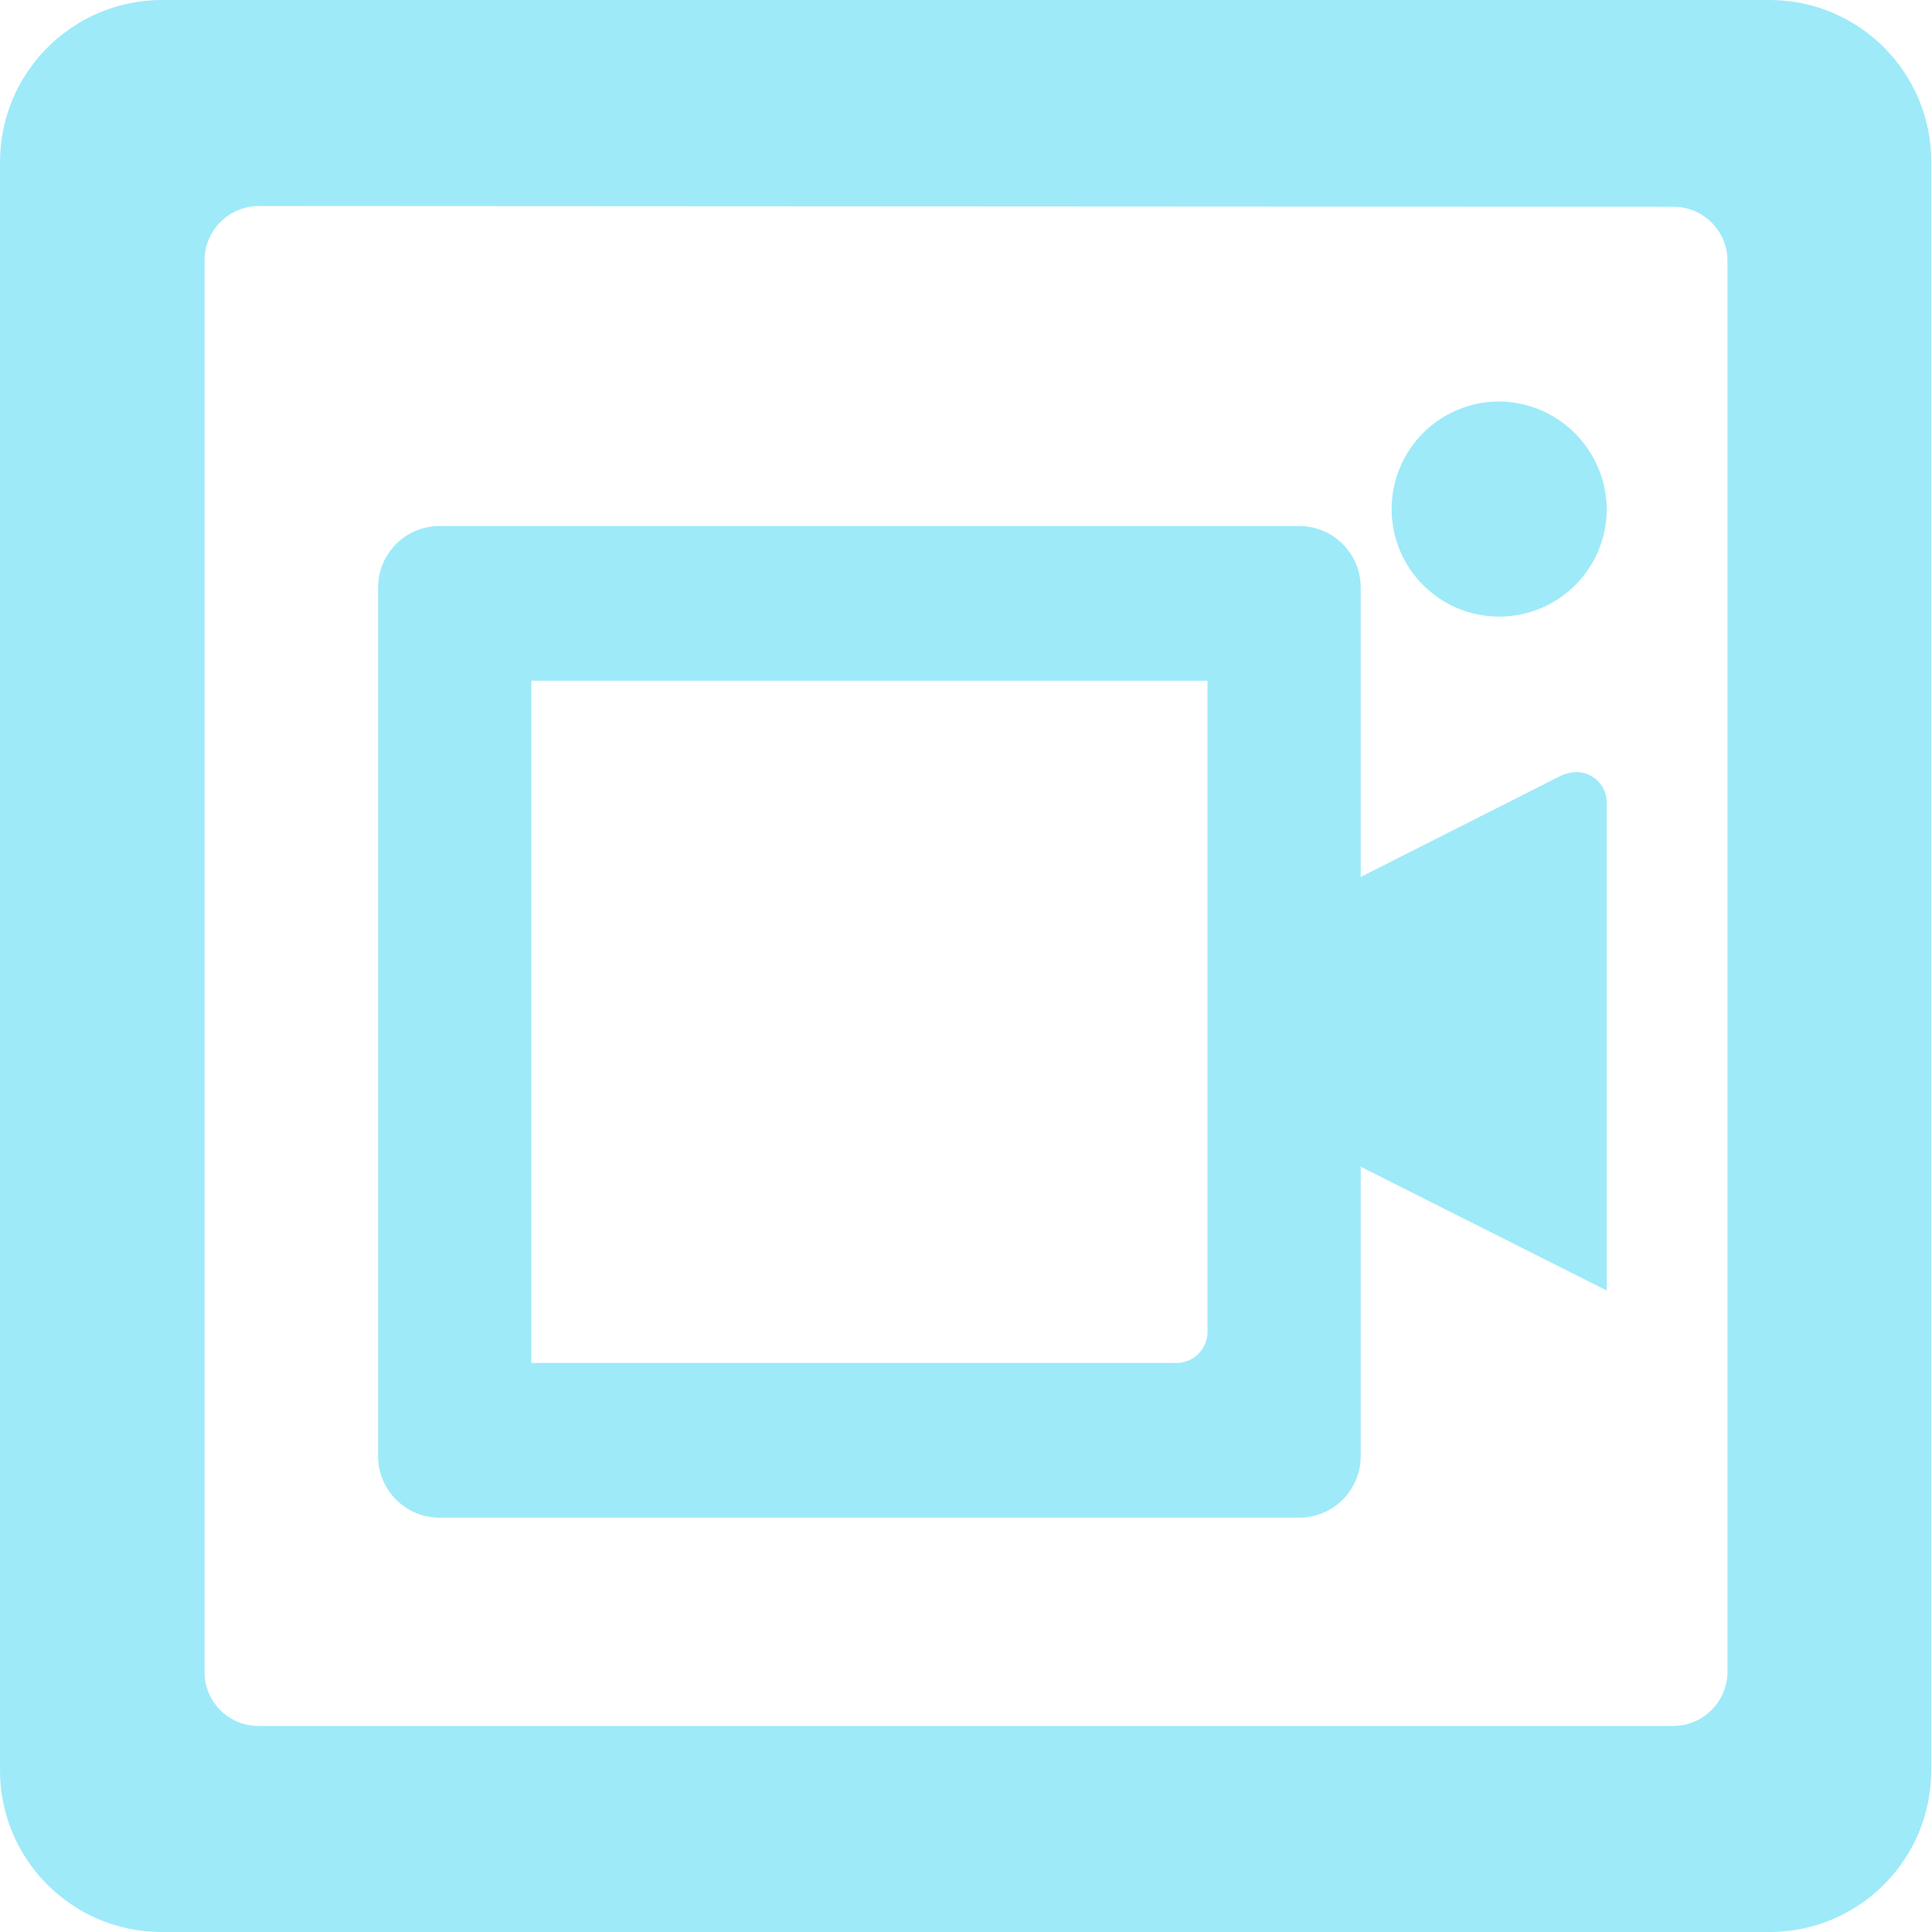
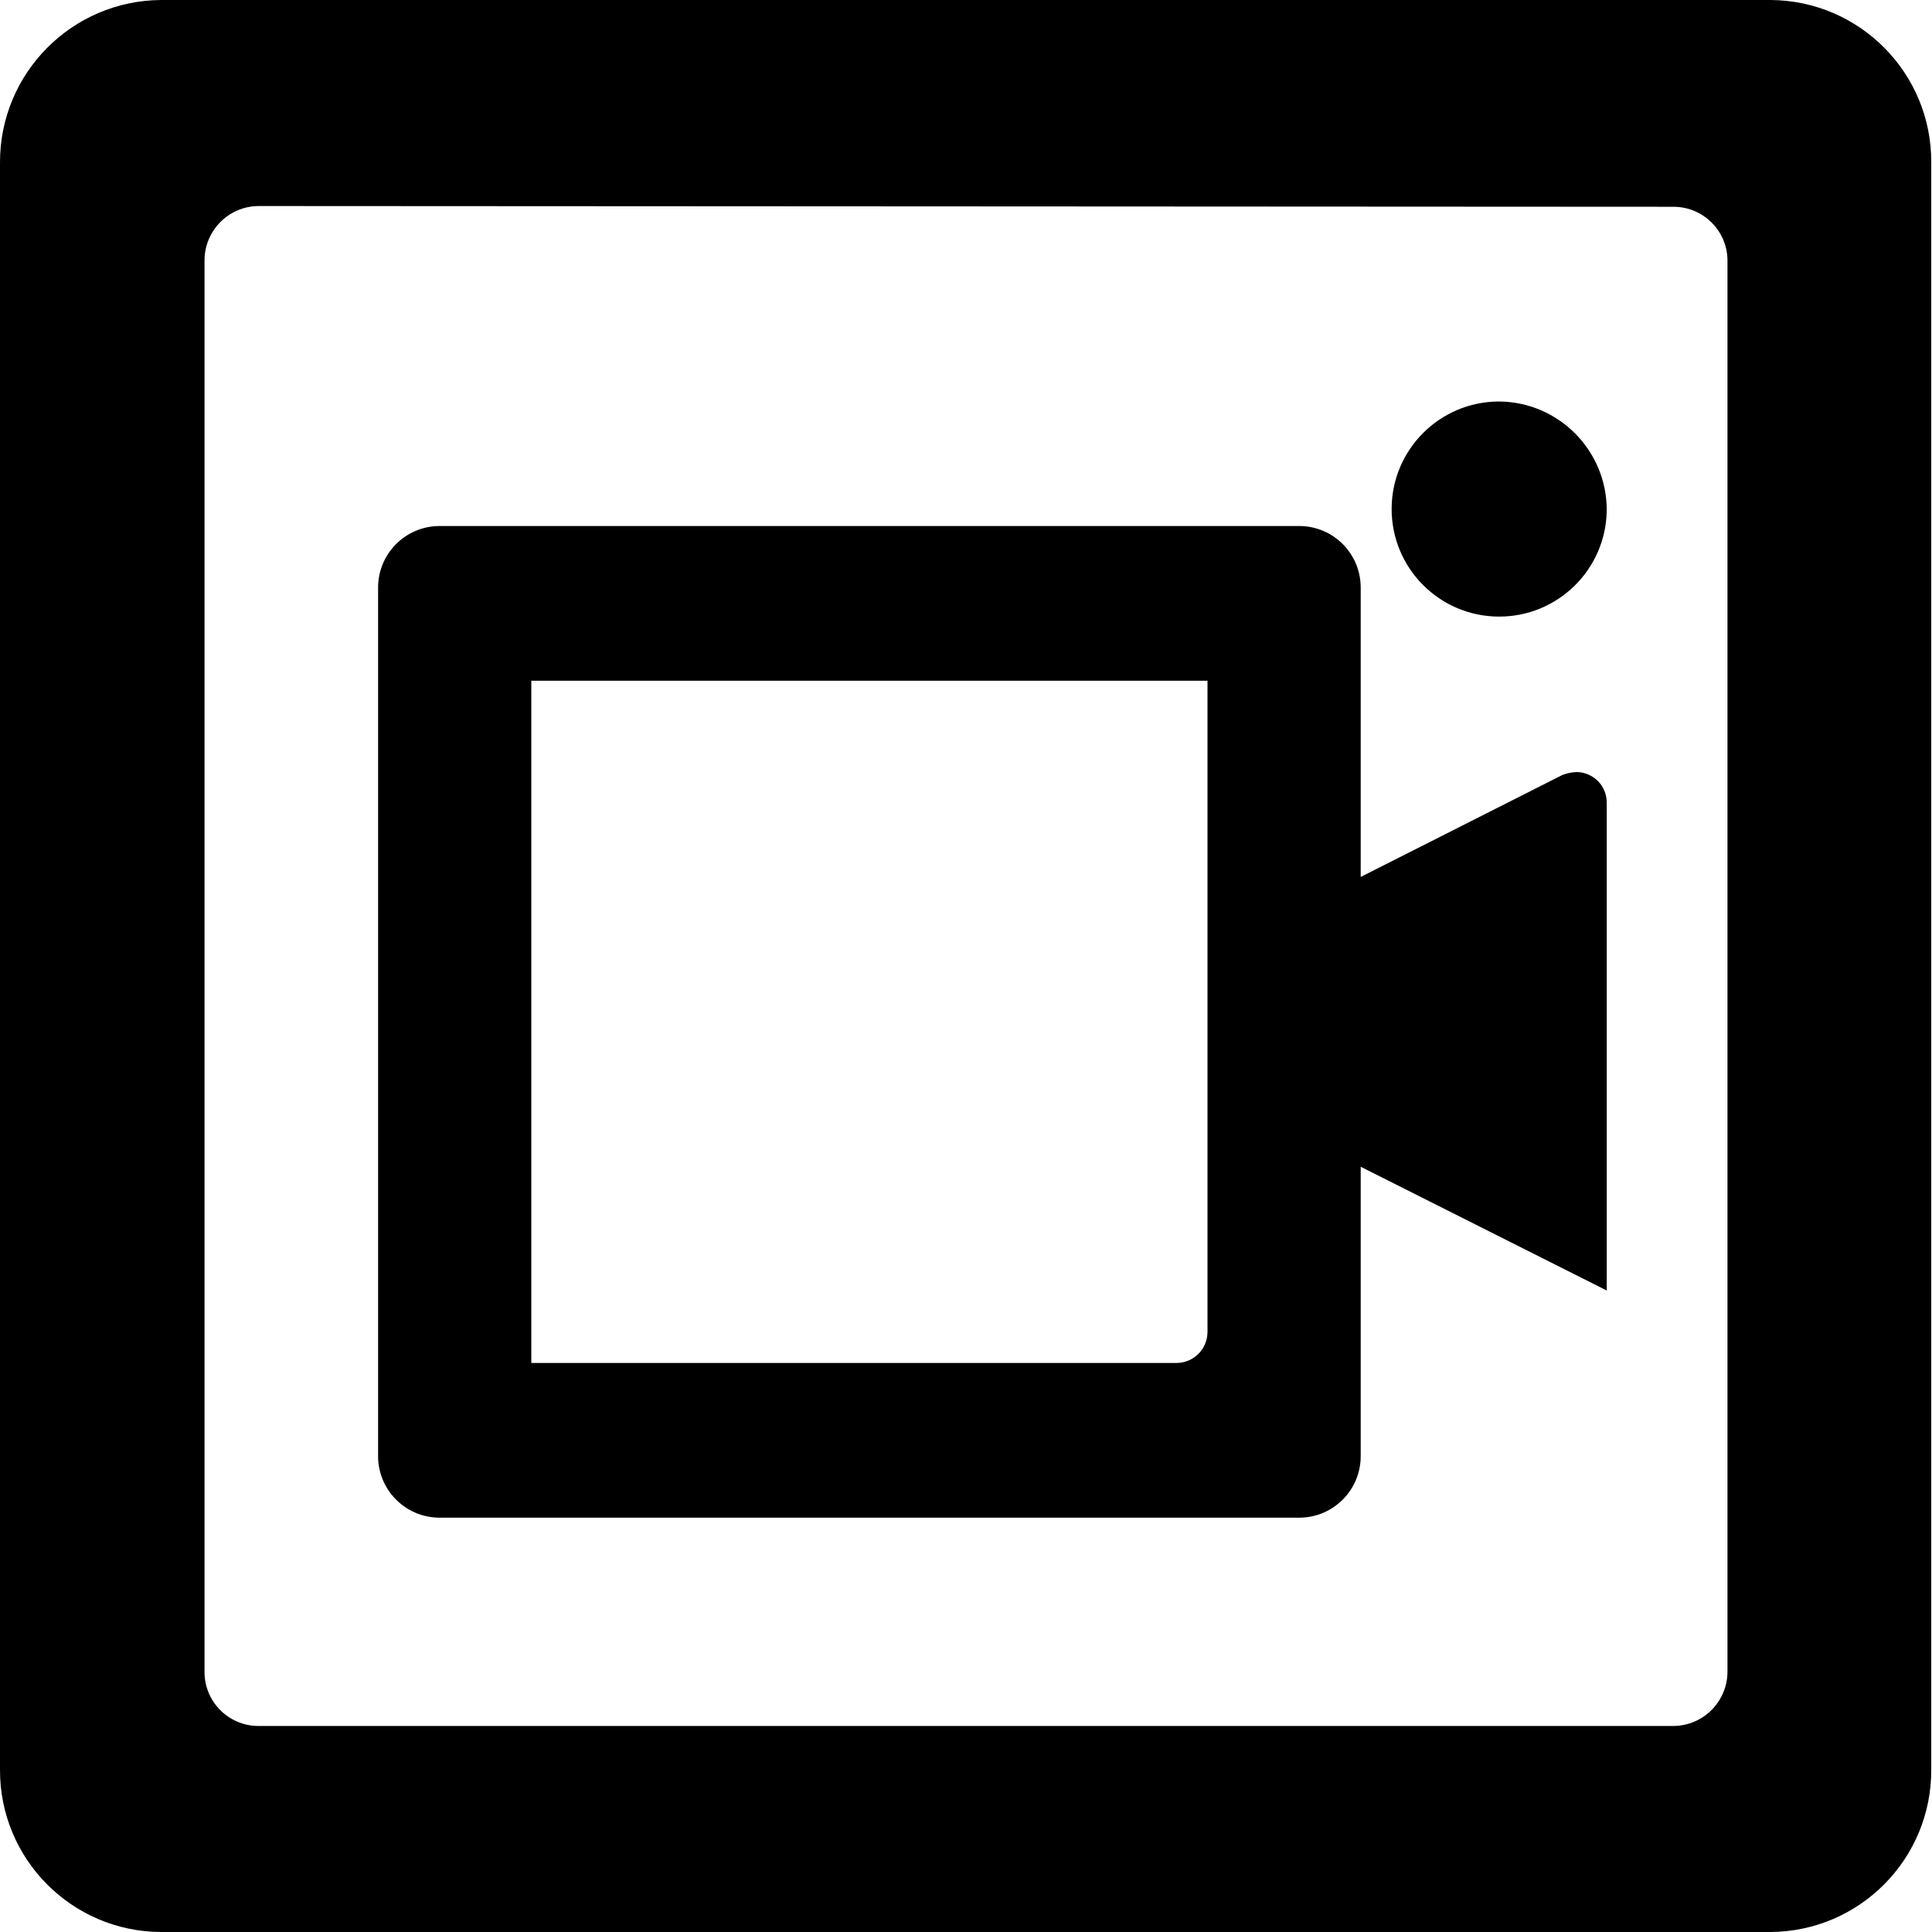
<svg xmlns="http://www.w3.org/2000/svg" class="source-image" viewBox="0 0 255.901 256">
-   <path d="M21.3,0A21.489,21.489,0,0,0,0,21.5v213A21.425,21.425,0,0,0,21.3,256H234.6a21.424,21.424,0,0,0,21.3-21.5V21.5A21.425,21.425,0,0,0,234.6,0ZM221.8,27.4a7.149,7.149,0,0,1,7.1,7.2V221.5a7.214,7.214,0,0,1-7.1,7.2H34.2a7.149,7.149,0,0,1-7.1-7.2V34.5a7.214,7.214,0,0,1,7.1-7.2" fill="#9eeaf9" />
-   <path d="M155.9,180.6H70.4V90.2H160v86.3a4.118,4.118,0,0,1-4.1,4.1M207,102.7l-26.7,13.5V77.9a8.152,8.152,0,0,0-8.1-8.2H58.2a8.152,8.152,0,0,0-8.1,8.2v115a8.152,8.152,0,0,0,8.1,8.2h114a8.152,8.152,0,0,0,8.1-8.2V154.6L212.9,171V106.4a4.034,4.034,0,0,0-4-4.1,5.848,5.848,0,0,0-1.9.4" fill="#9eeaf9" />
-   <path d="M212.9,67.6a14.251,14.251,0,1,1-14.3-14.4,14.382,14.382,0,0,1,14.3,14.4" fill="#9eeaf9" />
+   <path d="M21.3,0A21.489,21.489,0,0,0,0,21.5v213A21.425,21.425,0,0,0,21.3,256H234.6a21.424,21.424,0,0,0,21.3-21.5V21.5A21.425,21.425,0,0,0,234.6,0ZM221.8,27.4a7.149,7.149,0,0,1,7.1,7.2V221.5a7.214,7.214,0,0,1-7.1,7.2H34.2a7.149,7.149,0,0,1-7.1-7.2V34.5a7.214,7.214,0,0,1,7.1-7.2" fill="currentColor" />
+   <path d="M155.9,180.6H70.4V90.2H160v86.3a4.118,4.118,0,0,1-4.1,4.1M207,102.7l-26.7,13.5V77.9a8.152,8.152,0,0,0-8.1-8.2H58.2a8.152,8.152,0,0,0-8.1,8.2v115a8.152,8.152,0,0,0,8.1,8.2h114a8.152,8.152,0,0,0,8.1-8.2V154.6L212.9,171V106.4a4.034,4.034,0,0,0-4-4.1,5.848,5.848,0,0,0-1.9.4" fill="currentColor" />
+   <path d="M212.9,67.6a14.251,14.251,0,1,1-14.3-14.4,14.382,14.382,0,0,1,14.3,14.4" fill="currentColor" />
</svg>
